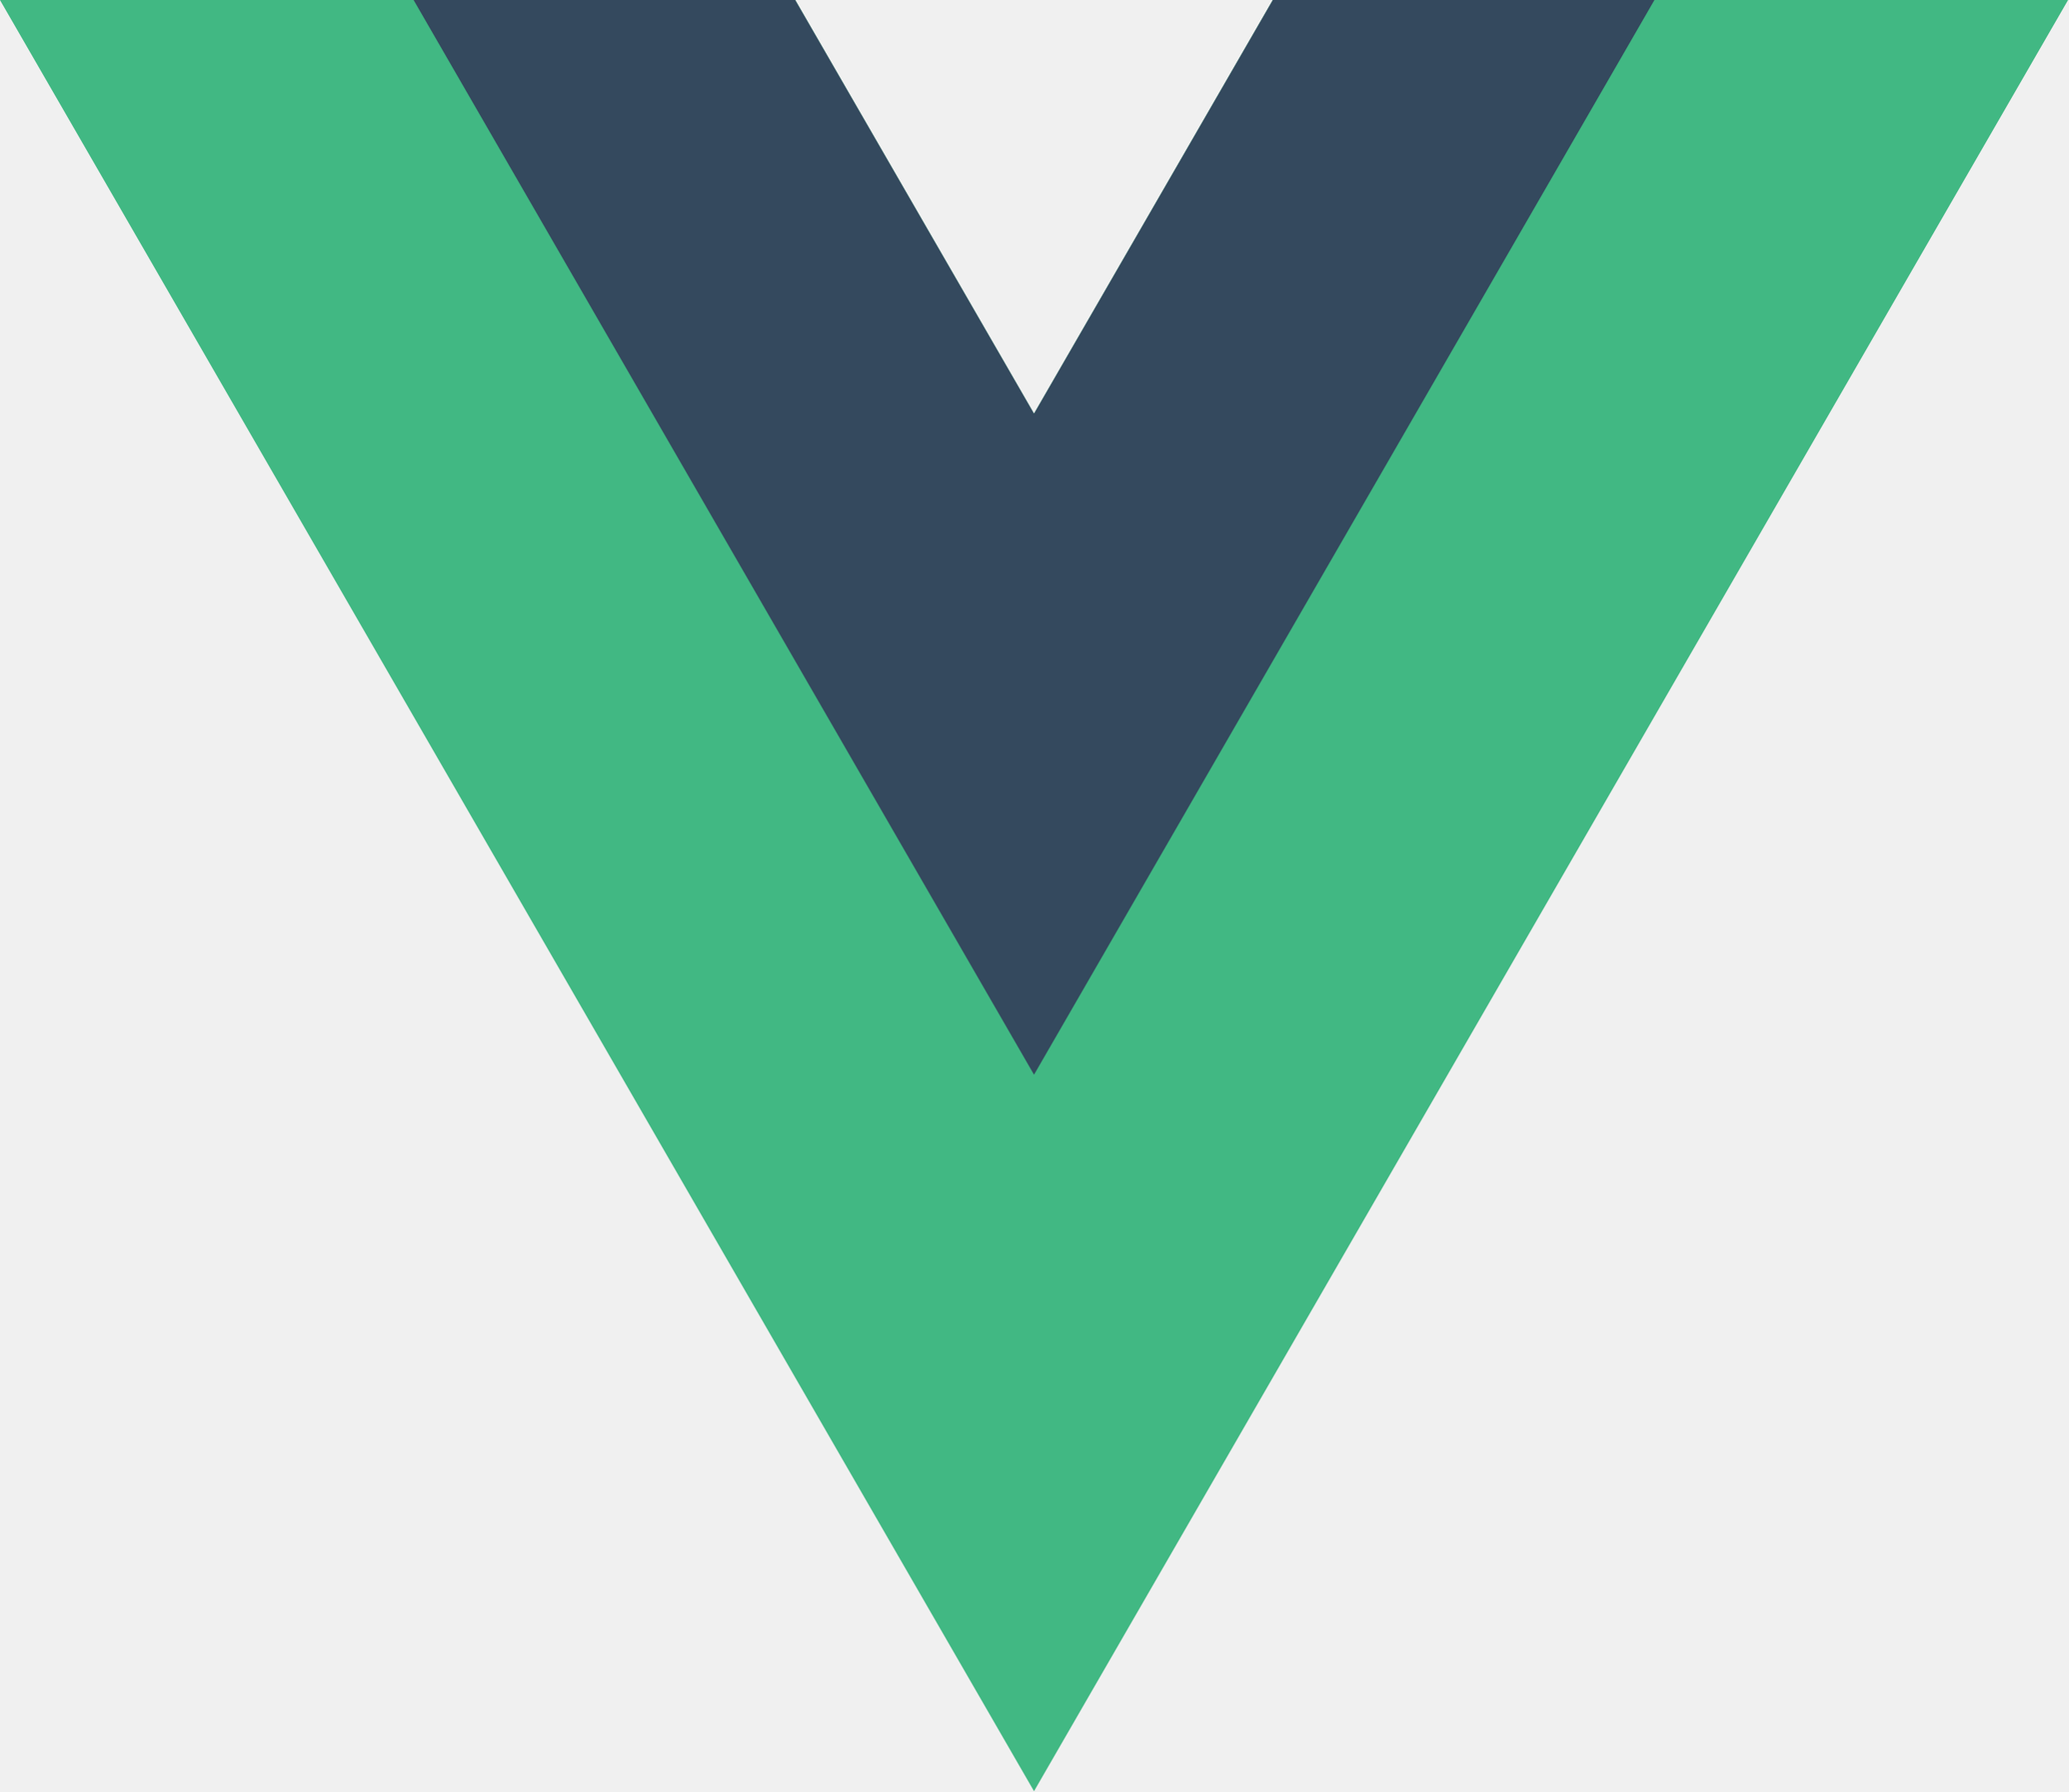
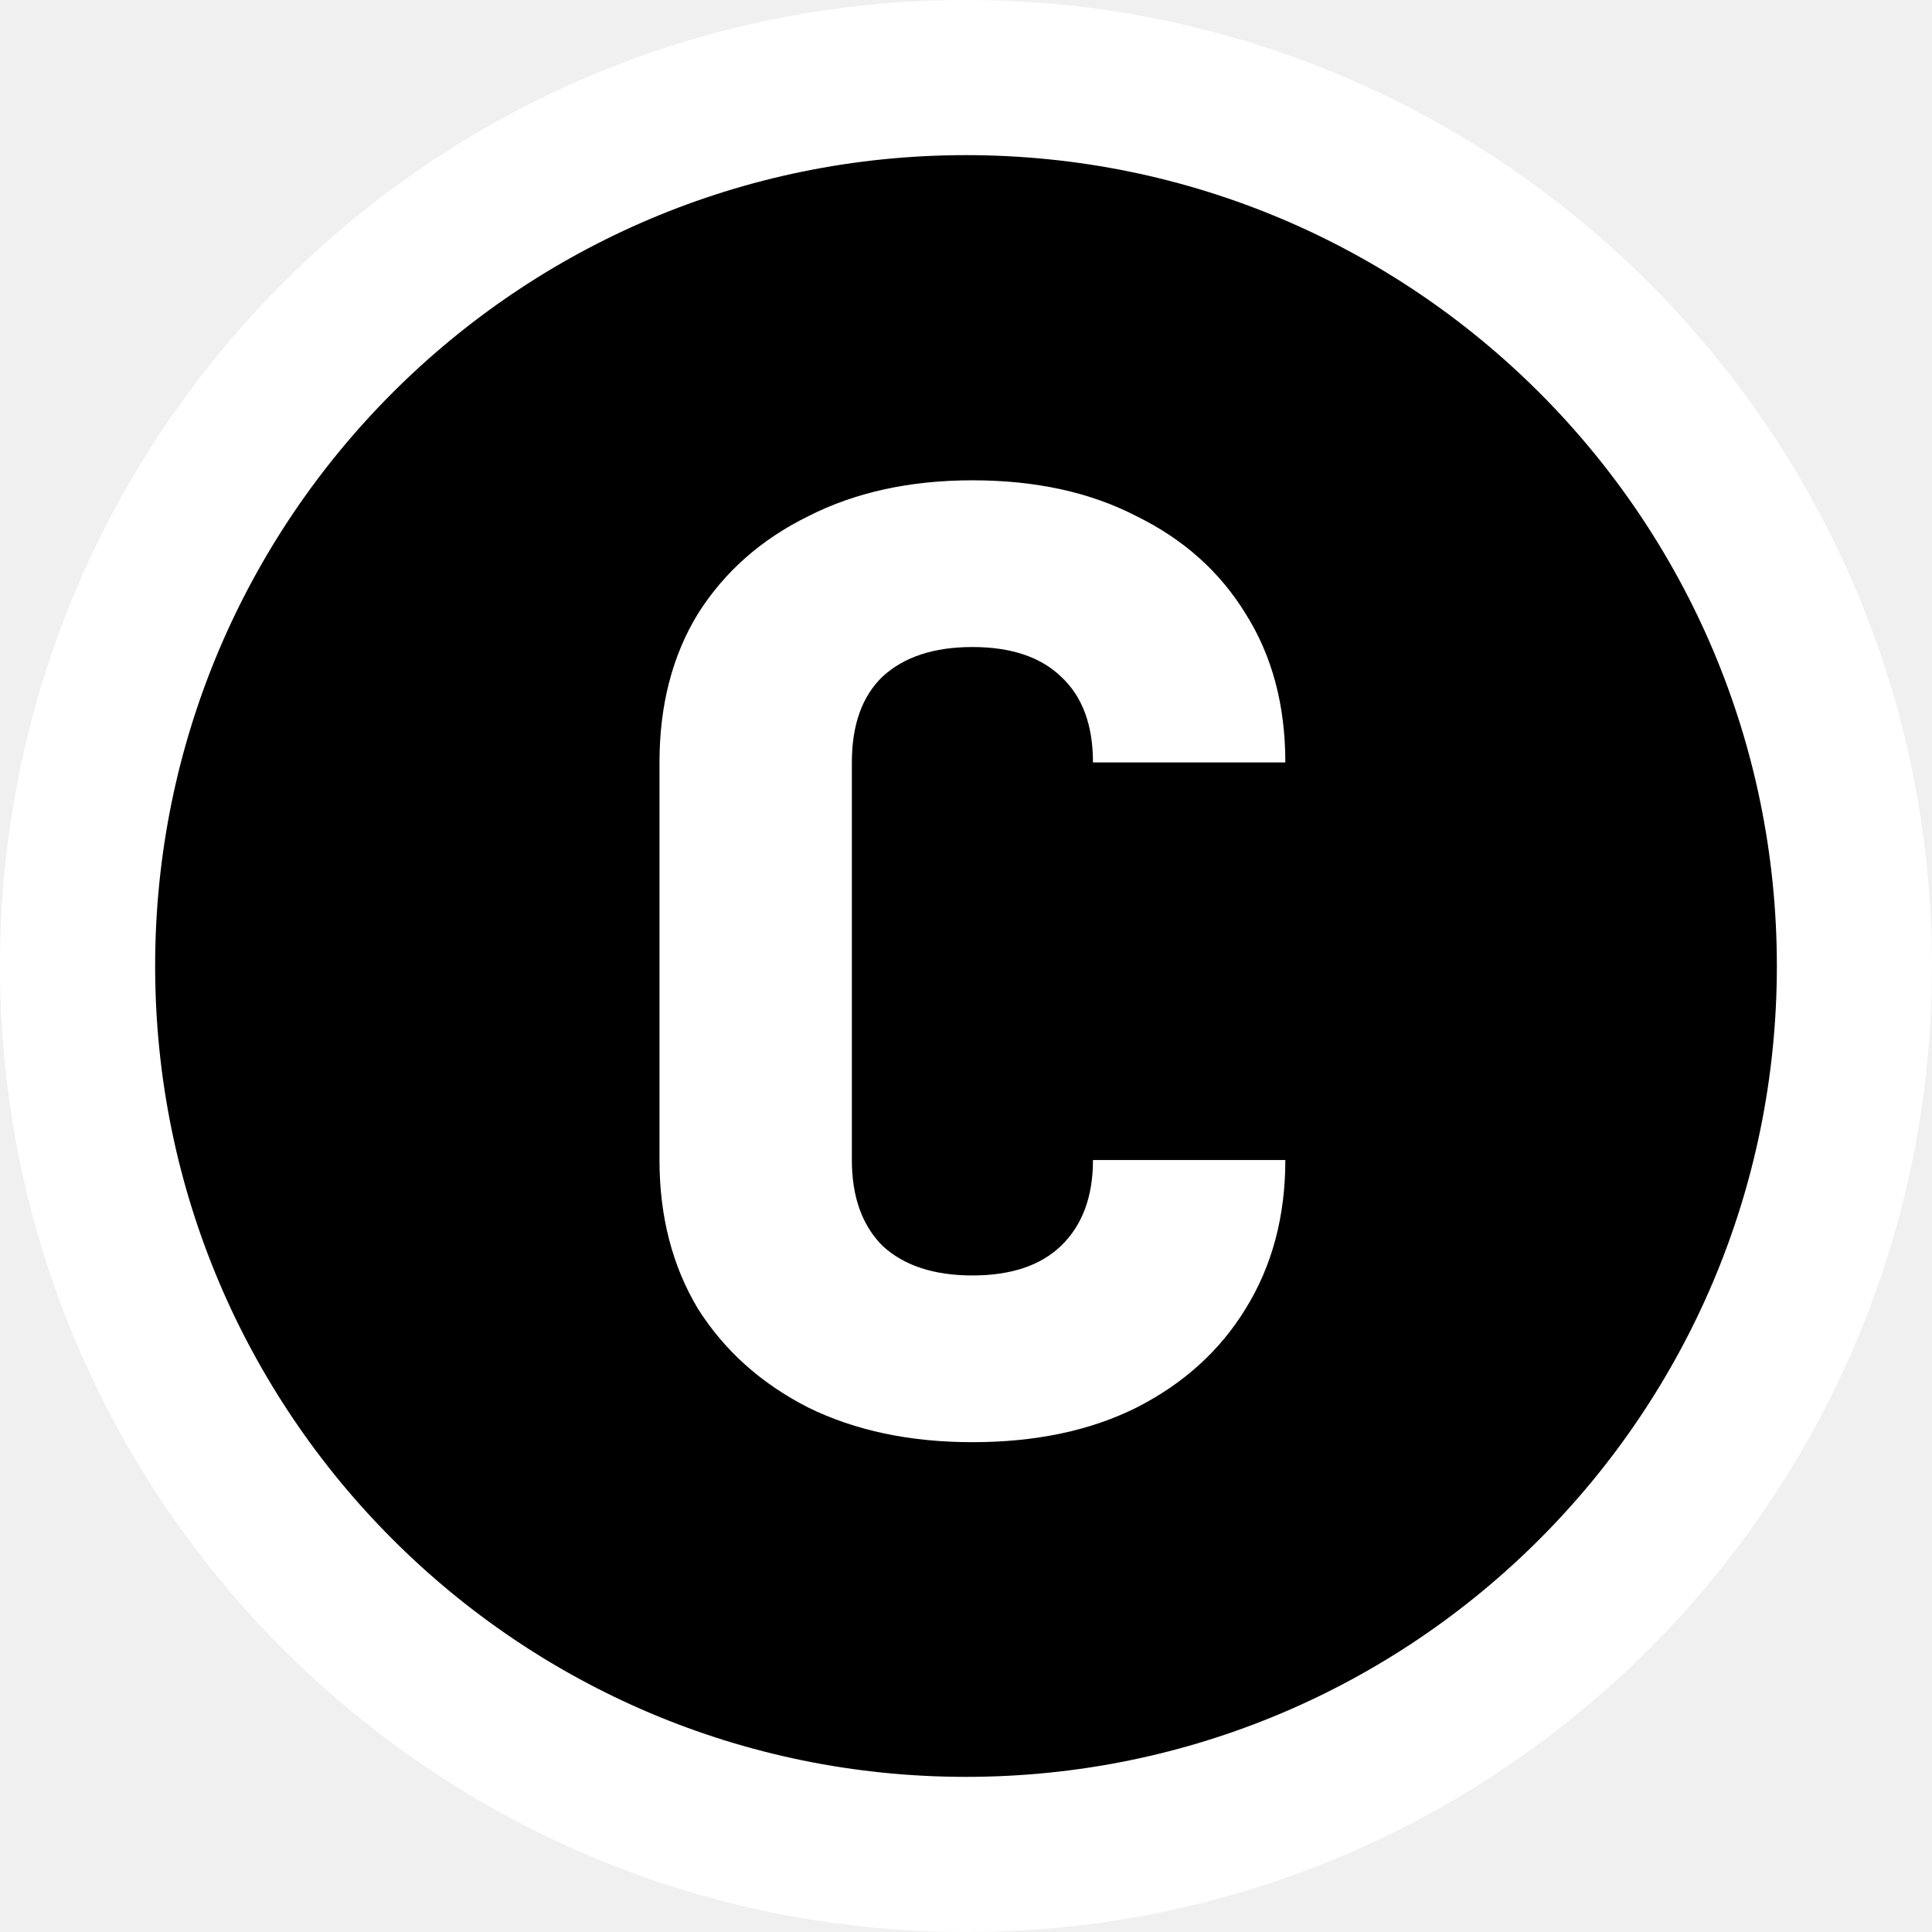
- <svg xmlns="http://www.w3.org/2000/svg" viewBox="0 0 261.76 226.69">
-   <path d="M161.096.001l-30.225 52.351L100.647.001H-.005l130.877 226.688L261.749.001z" fill="#41b883" />
-   <path d="M161.096.001l-30.225 52.351L100.647.001H52.346l78.526 136.01L209.398.001z" fill="#34495e" />
+ <svg xmlns="http://www.w3.org/2000/svg" width="934" height="934" viewBox="0 0 934 934" fill="none">
+   <circle cx="467" cy="467" r="429.5" fill="black" stroke="white" stroke-width="75" />
+   <path d="M470.101 697.2C439.928 697.2 413.474 691.62 390.741 680.46C368.008 668.887 350.234 652.973 337.421 632.72C325.021 612.053 318.821 588.08 318.821 560.8V368.6C318.821 340.907 325.021 316.933 337.421 296.68C350.234 276.427 368.008 260.72 390.741 249.56C413.474 237.987 439.928 232.2 470.101 232.2C500.688 232.2 527.141 237.987 549.461 249.56C572.194 260.72 589.761 276.427 602.161 296.68C614.974 316.933 621.381 340.907 621.381 368.6H528.381C528.381 350.413 523.214 336.567 512.881 327.06C502.961 317.553 488.701 312.8 470.101 312.8C451.501 312.8 437.034 317.553 426.701 327.06C416.781 336.567 411.821 350.413 411.821 368.6V560.8C411.821 578.573 416.781 592.42 426.701 602.34C437.034 611.847 451.501 616.6 470.101 616.6C488.701 616.6 502.961 611.847 512.881 602.34C523.214 592.42 528.381 578.573 528.381 560.8H621.381C621.381 588.08 614.974 612.053 602.161 632.72C589.761 652.973 572.194 668.887 549.461 680.46C527.141 691.62 500.688 697.2 470.101 697.2Z" fill="white" />
</svg>
